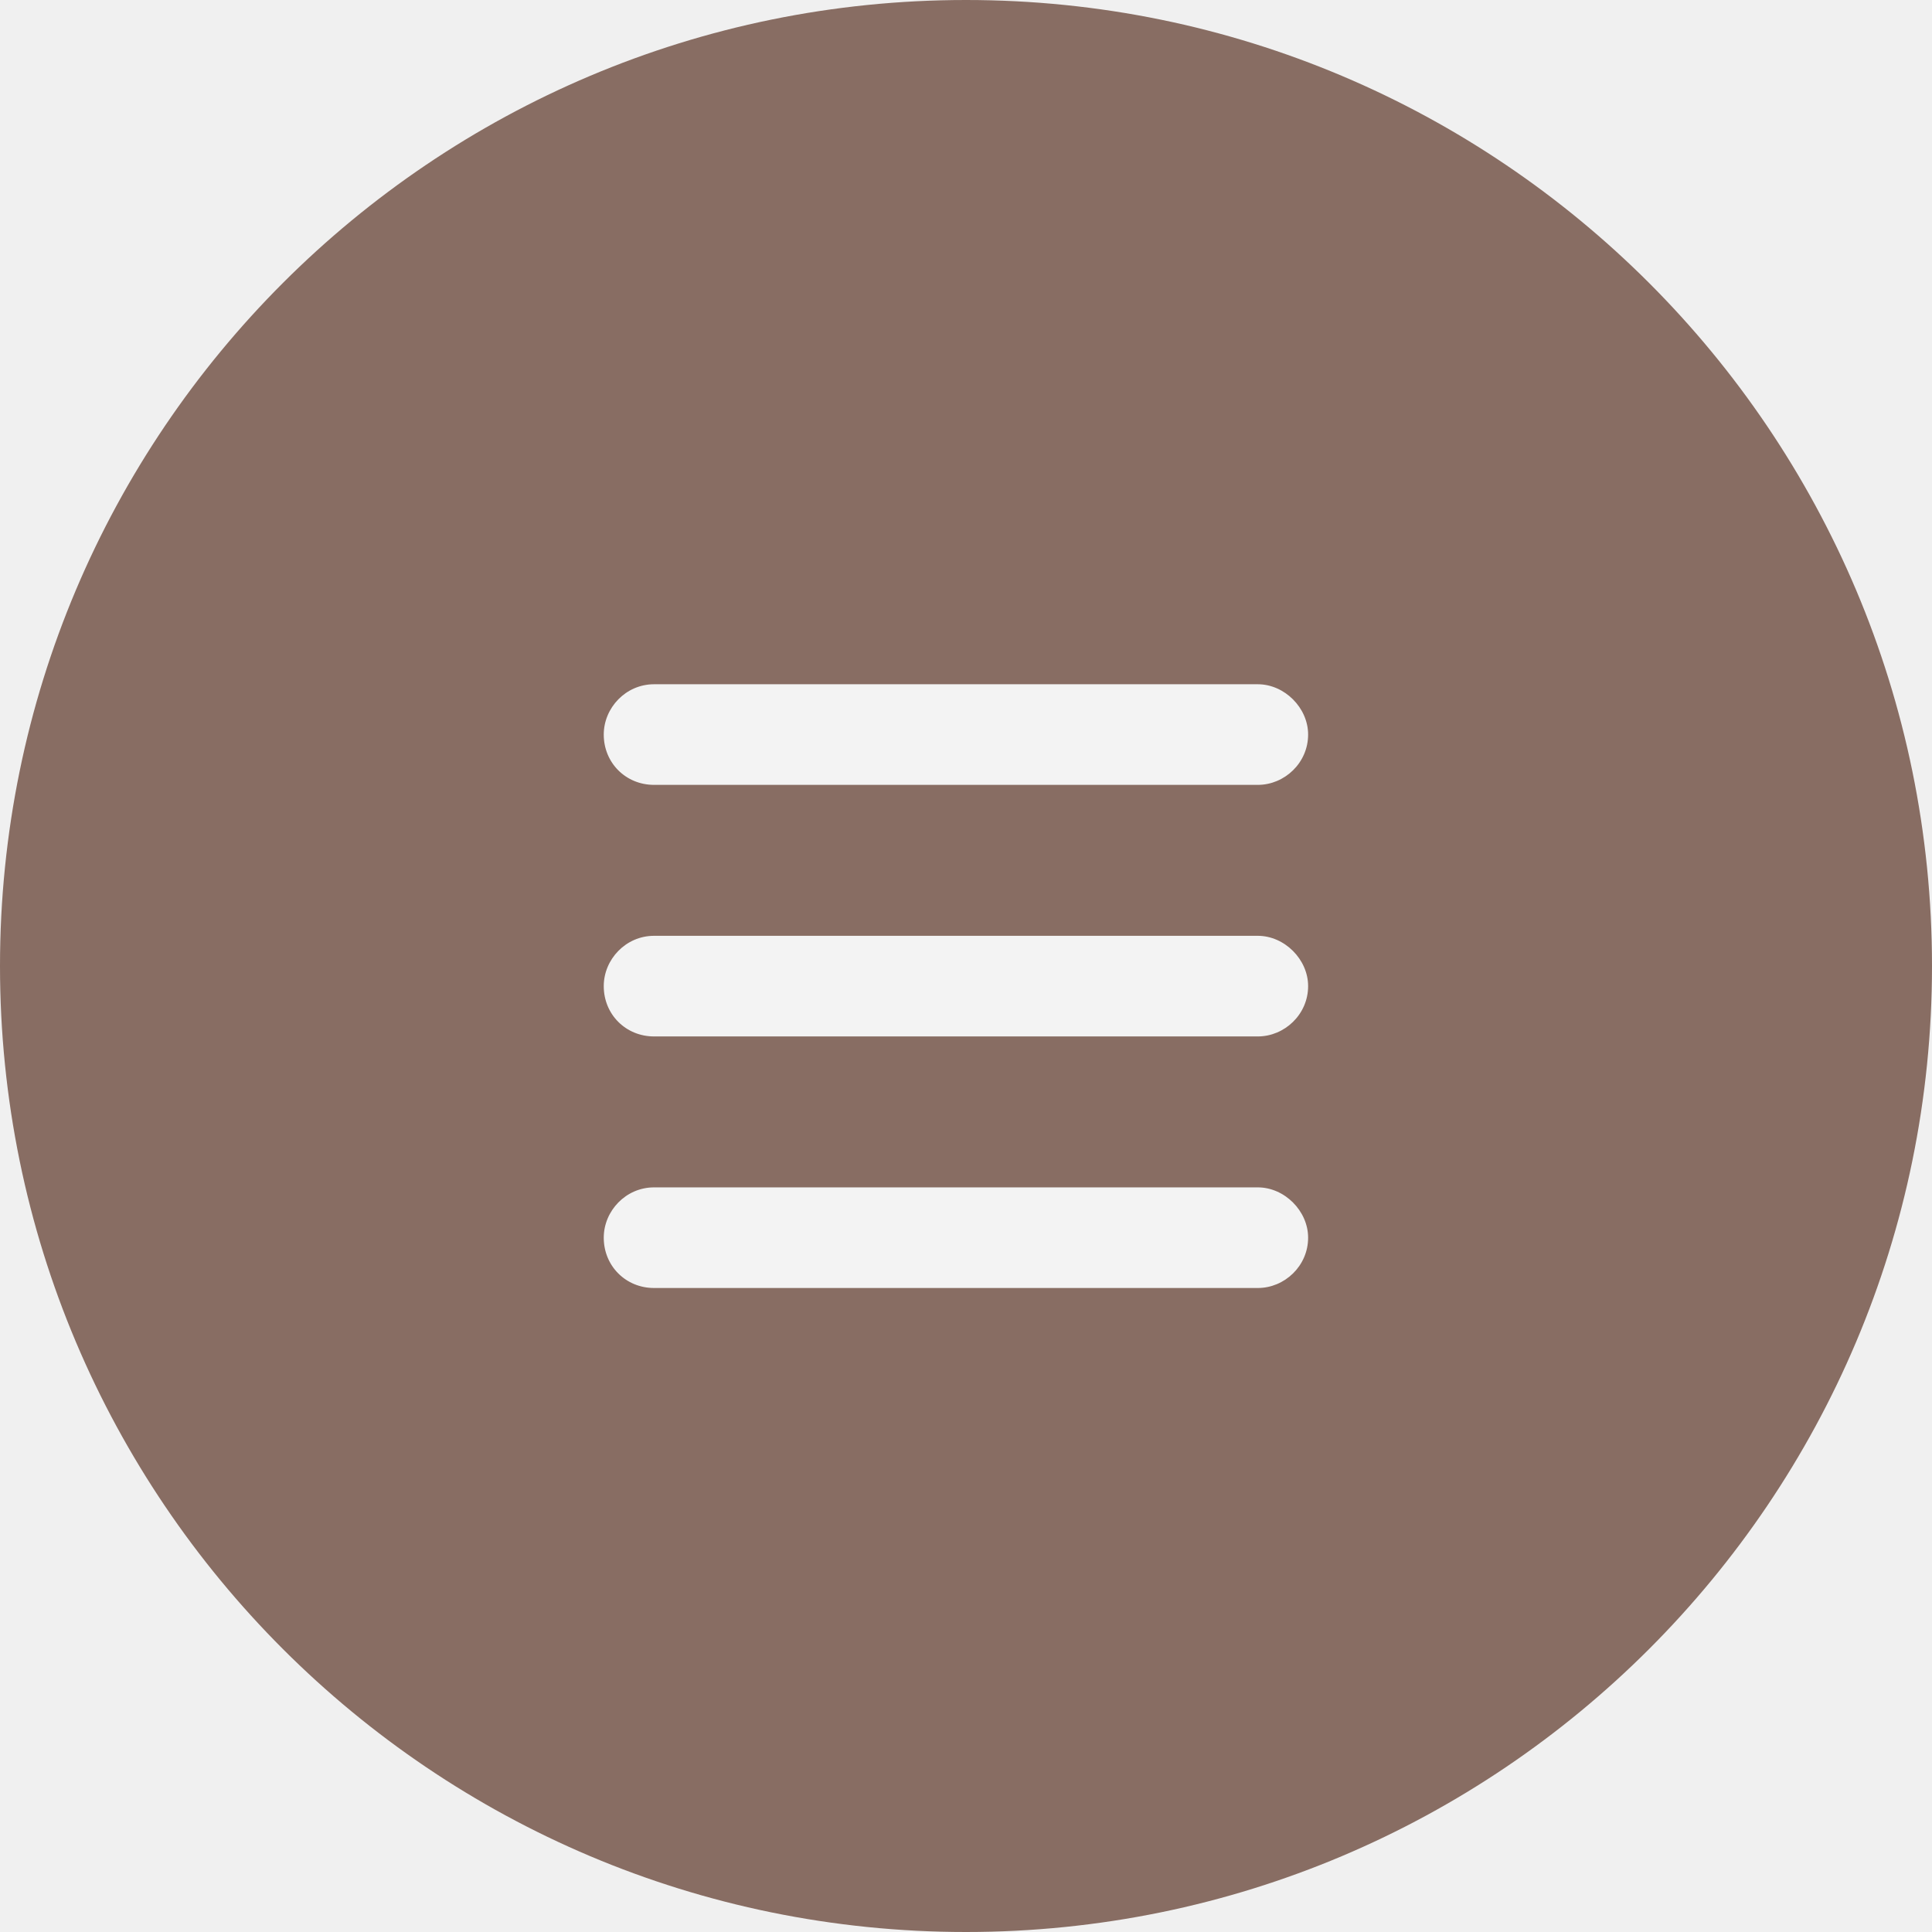
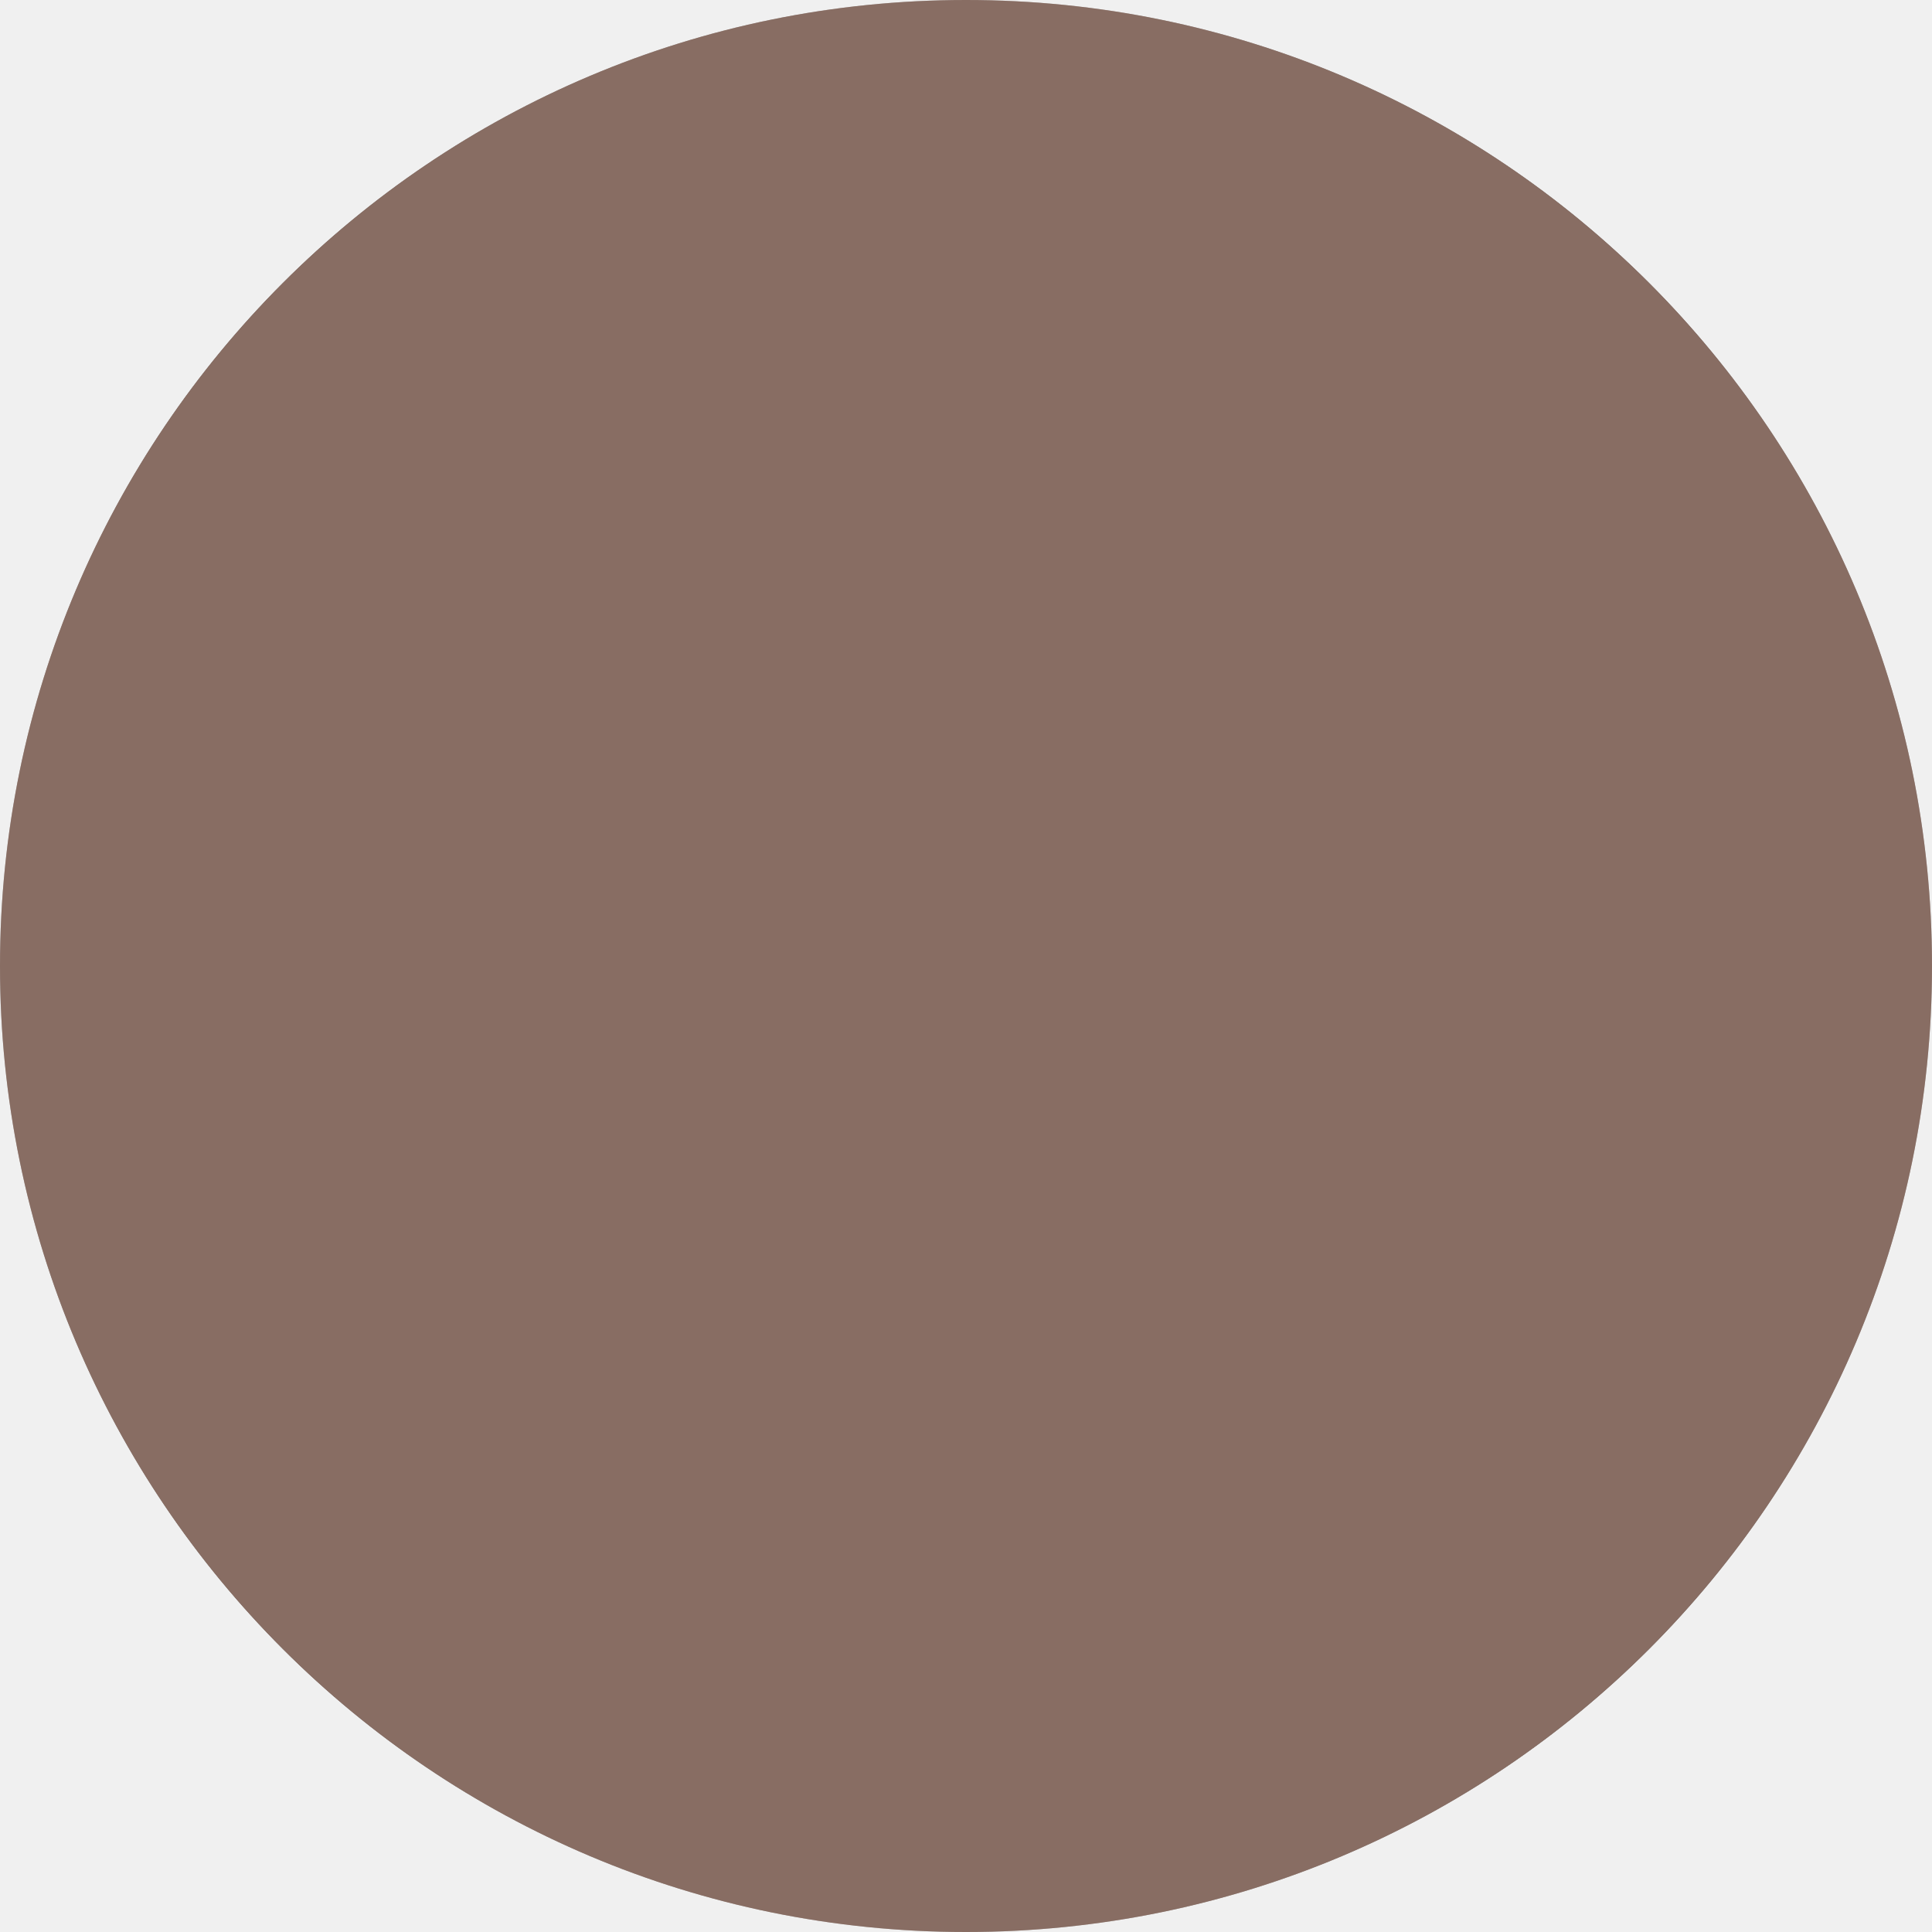
<svg xmlns="http://www.w3.org/2000/svg" width="48" height="48" viewBox="0 0 48 48" fill="none">
  <g filter="url(#filter0_b_1562_13613)">
    <g filter="url(#filter1_b_1562_13613)">
      <path d="M15 18.25C15 17.586 15.547 17 16.25 17H31.25C31.914 17 32.5 17.586 32.5 18.25C32.5 18.953 31.914 19.5 31.25 19.5H16.25C15.547 19.5 15 18.953 15 18.25ZM15 24.5C15 23.836 15.547 23.25 16.25 23.25H31.25C31.914 23.25 32.5 23.836 32.5 24.5C32.5 25.203 31.914 25.75 31.25 25.75H16.25C15.547 25.75 15 25.203 15 24.5ZM32.5 30.75C32.5 31.453 31.914 32 31.25 32H16.25C15.547 32 15 31.453 15 30.75C15 30.086 15.547 29.5 16.25 29.5H31.25C31.914 29.5 32.5 30.086 32.5 30.75Z" fill="white" fill-opacity="0.2" />
    </g>
  </g>
  <g filter="url(#filter2_b_1562_13613)">
-     <path fill-rule="evenodd" clip-rule="evenodd" d="M24 0C10.745 0 0 10.745 0 24C0 37.255 10.745 48 24 48C37.255 48 48 37.255 48 24C48 10.745 37.255 0 24 0ZM16.25 17C15.547 17 15 17.586 15 18.25C15 18.953 15.547 19.5 16.25 19.5H31.25C31.914 19.5 32.5 18.953 32.5 18.25C32.5 17.586 31.914 17 31.25 17H16.25ZM16.25 23.25C15.547 23.25 15 23.836 15 24.5C15 25.203 15.547 25.75 16.25 25.75H31.25C31.914 25.75 32.5 25.203 32.5 24.5C32.5 23.836 31.914 23.25 31.25 23.25H16.25ZM31.25 32C31.914 32 32.5 31.453 32.5 30.75C32.5 30.086 31.914 29.5 31.25 29.5H16.25C15.547 29.5 15 30.086 15 30.75C15 31.453 15.547 32 16.25 32H31.25Z" fill="#886D63" />
+     <path fillRule="evenodd" clipRule="evenodd" d="M24 0C10.745 0 0 10.745 0 24C0 37.255 10.745 48 24 48C37.255 48 48 37.255 48 24C48 10.745 37.255 0 24 0ZM16.25 17C15.547 17 15 17.586 15 18.25C15 18.953 15.547 19.5 16.25 19.5H31.25C31.914 19.5 32.5 18.953 32.5 18.25C32.5 17.586 31.914 17 31.25 17H16.25ZM16.25 23.25C15.547 23.25 15 23.836 15 24.5C15 25.203 15.547 25.75 16.25 25.75H31.25C31.914 25.75 32.5 25.203 32.5 24.5C32.5 23.836 31.914 23.25 31.25 23.25H16.25ZM31.25 32C31.914 32 32.5 31.453 32.5 30.75C32.5 30.086 31.914 29.5 31.25 29.5H16.25C15.547 29.5 15 30.086 15 30.75C15 31.453 15.547 32 16.25 32H31.25Z" fill="#886D63" />
  </g>
  <defs>
-     <filter id="filter0_b_1562_13613" x="-20" y="-20" width="88" height="88" filterUnits="userSpaceOnUse" color-interpolation-filters="sRGB">
-       <feFlood flood-opacity="0" result="BackgroundImageFix" />
+     <filter id="filter0_b_1562_13613" x="-20" y="-20" width="88" height="88" filterUnits="userSpaceOnUse" colorInterpolationFilters="sRGB">
+       <feFlood floodOpacity="0" result="BackgroundImageFix" />
      <feGaussianBlur in="BackgroundImageFix" stdDeviation="10" />
      <feComposite in2="SourceAlpha" operator="in" result="effect1_backgroundBlur_1562_13613" />
      <feBlend mode="normal" in="SourceGraphic" in2="effect1_backgroundBlur_1562_13613" result="shape" />
    </filter>
-     <filter id="filter1_b_1562_13613" x="-5" y="-3" width="57.5" height="55" filterUnits="userSpaceOnUse" color-interpolation-filters="sRGB">
-       <feFlood flood-opacity="0" result="BackgroundImageFix" />
+     <filter id="filter1_b_1562_13613" x="-5" y="-3" width="57.5" height="55" filterUnits="userSpaceOnUse" colorInterpolationFilters="sRGB">
+       <feFlood floodOpacity="0" result="BackgroundImageFix" />
      <feGaussianBlur in="BackgroundImageFix" stdDeviation="10" />
      <feComposite in2="SourceAlpha" operator="in" result="effect1_backgroundBlur_1562_13613" />
      <feBlend mode="normal" in="SourceGraphic" in2="effect1_backgroundBlur_1562_13613" result="shape" />
    </filter>
-     <filter id="filter2_b_1562_13613" x="-40" y="-40" width="128" height="128" filterUnits="userSpaceOnUse" color-interpolation-filters="sRGB">
-       <feFlood flood-opacity="0" result="BackgroundImageFix" />
+     <filter id="filter2_b_1562_13613" x="-40" y="-40" width="128" height="128" filterUnits="userSpaceOnUse" colorInterpolationFilters="sRGB">
+       <feFlood floodOpacity="0" result="BackgroundImageFix" />
      <feGaussianBlur in="BackgroundImageFix" stdDeviation="20" />
      <feComposite in2="SourceAlpha" operator="in" result="effect1_backgroundBlur_1562_13613" />
      <feBlend mode="normal" in="SourceGraphic" in2="effect1_backgroundBlur_1562_13613" result="shape" />
    </filter>
  </defs>
</svg>
